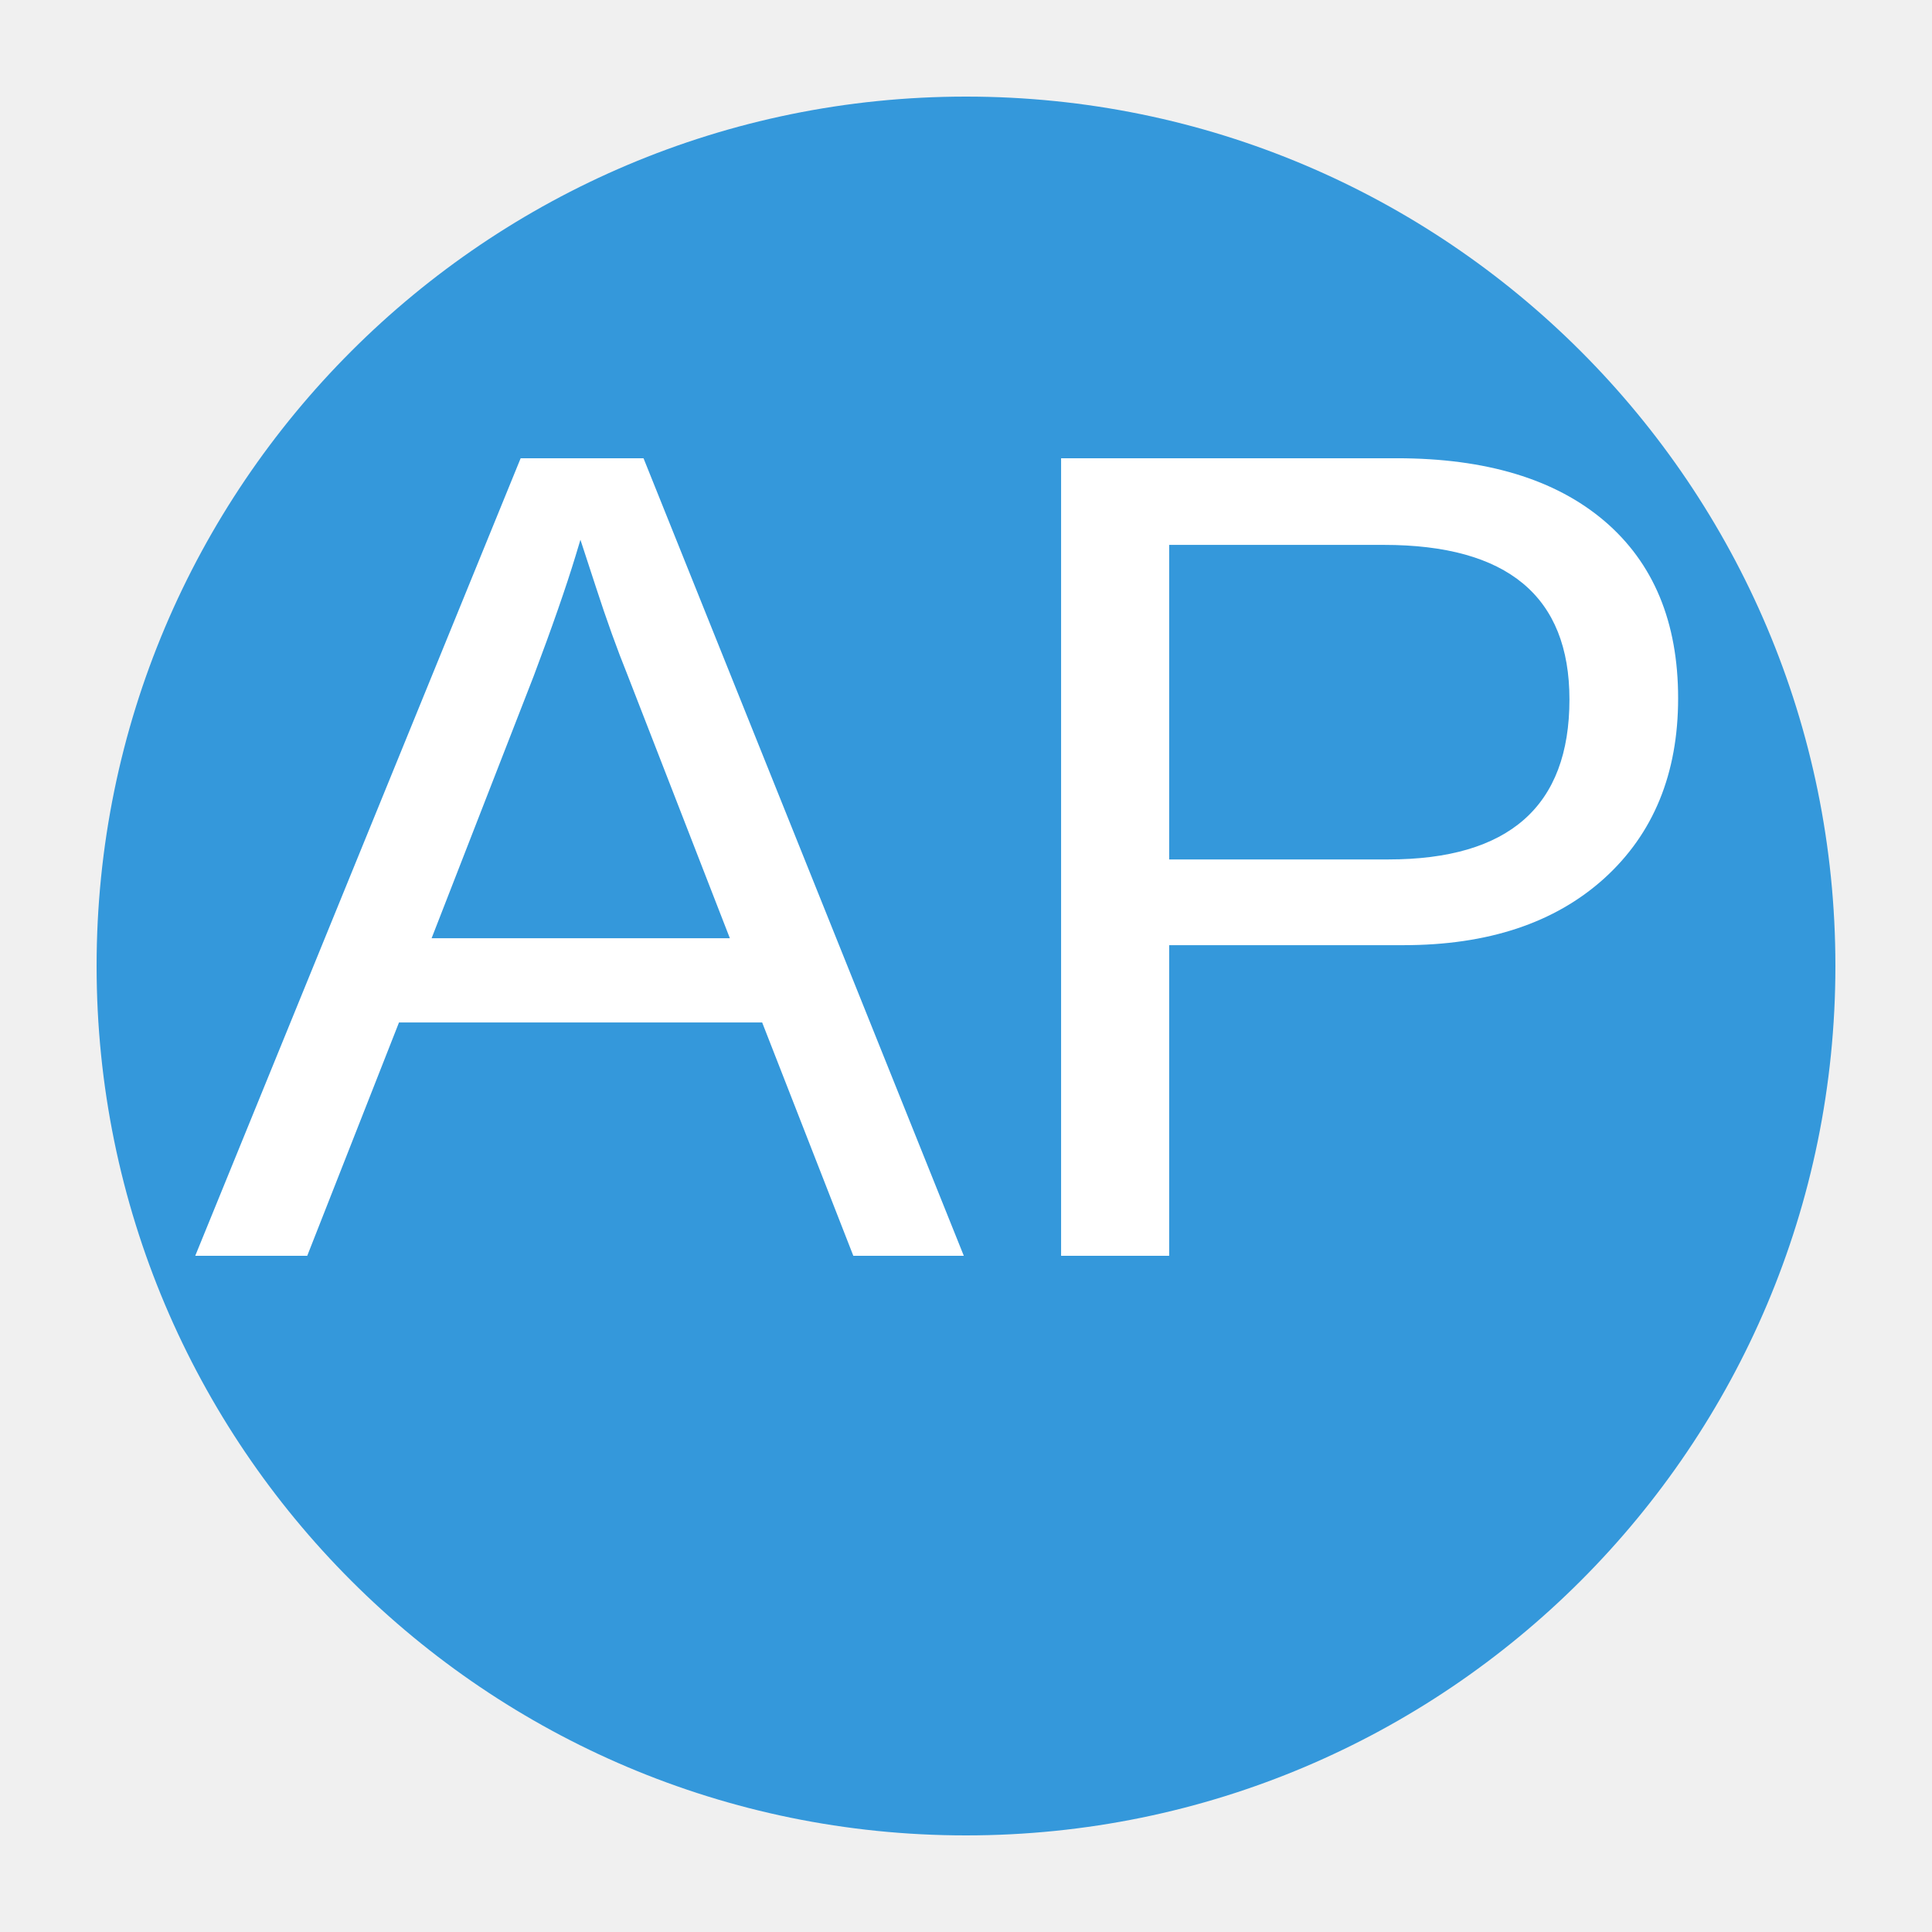
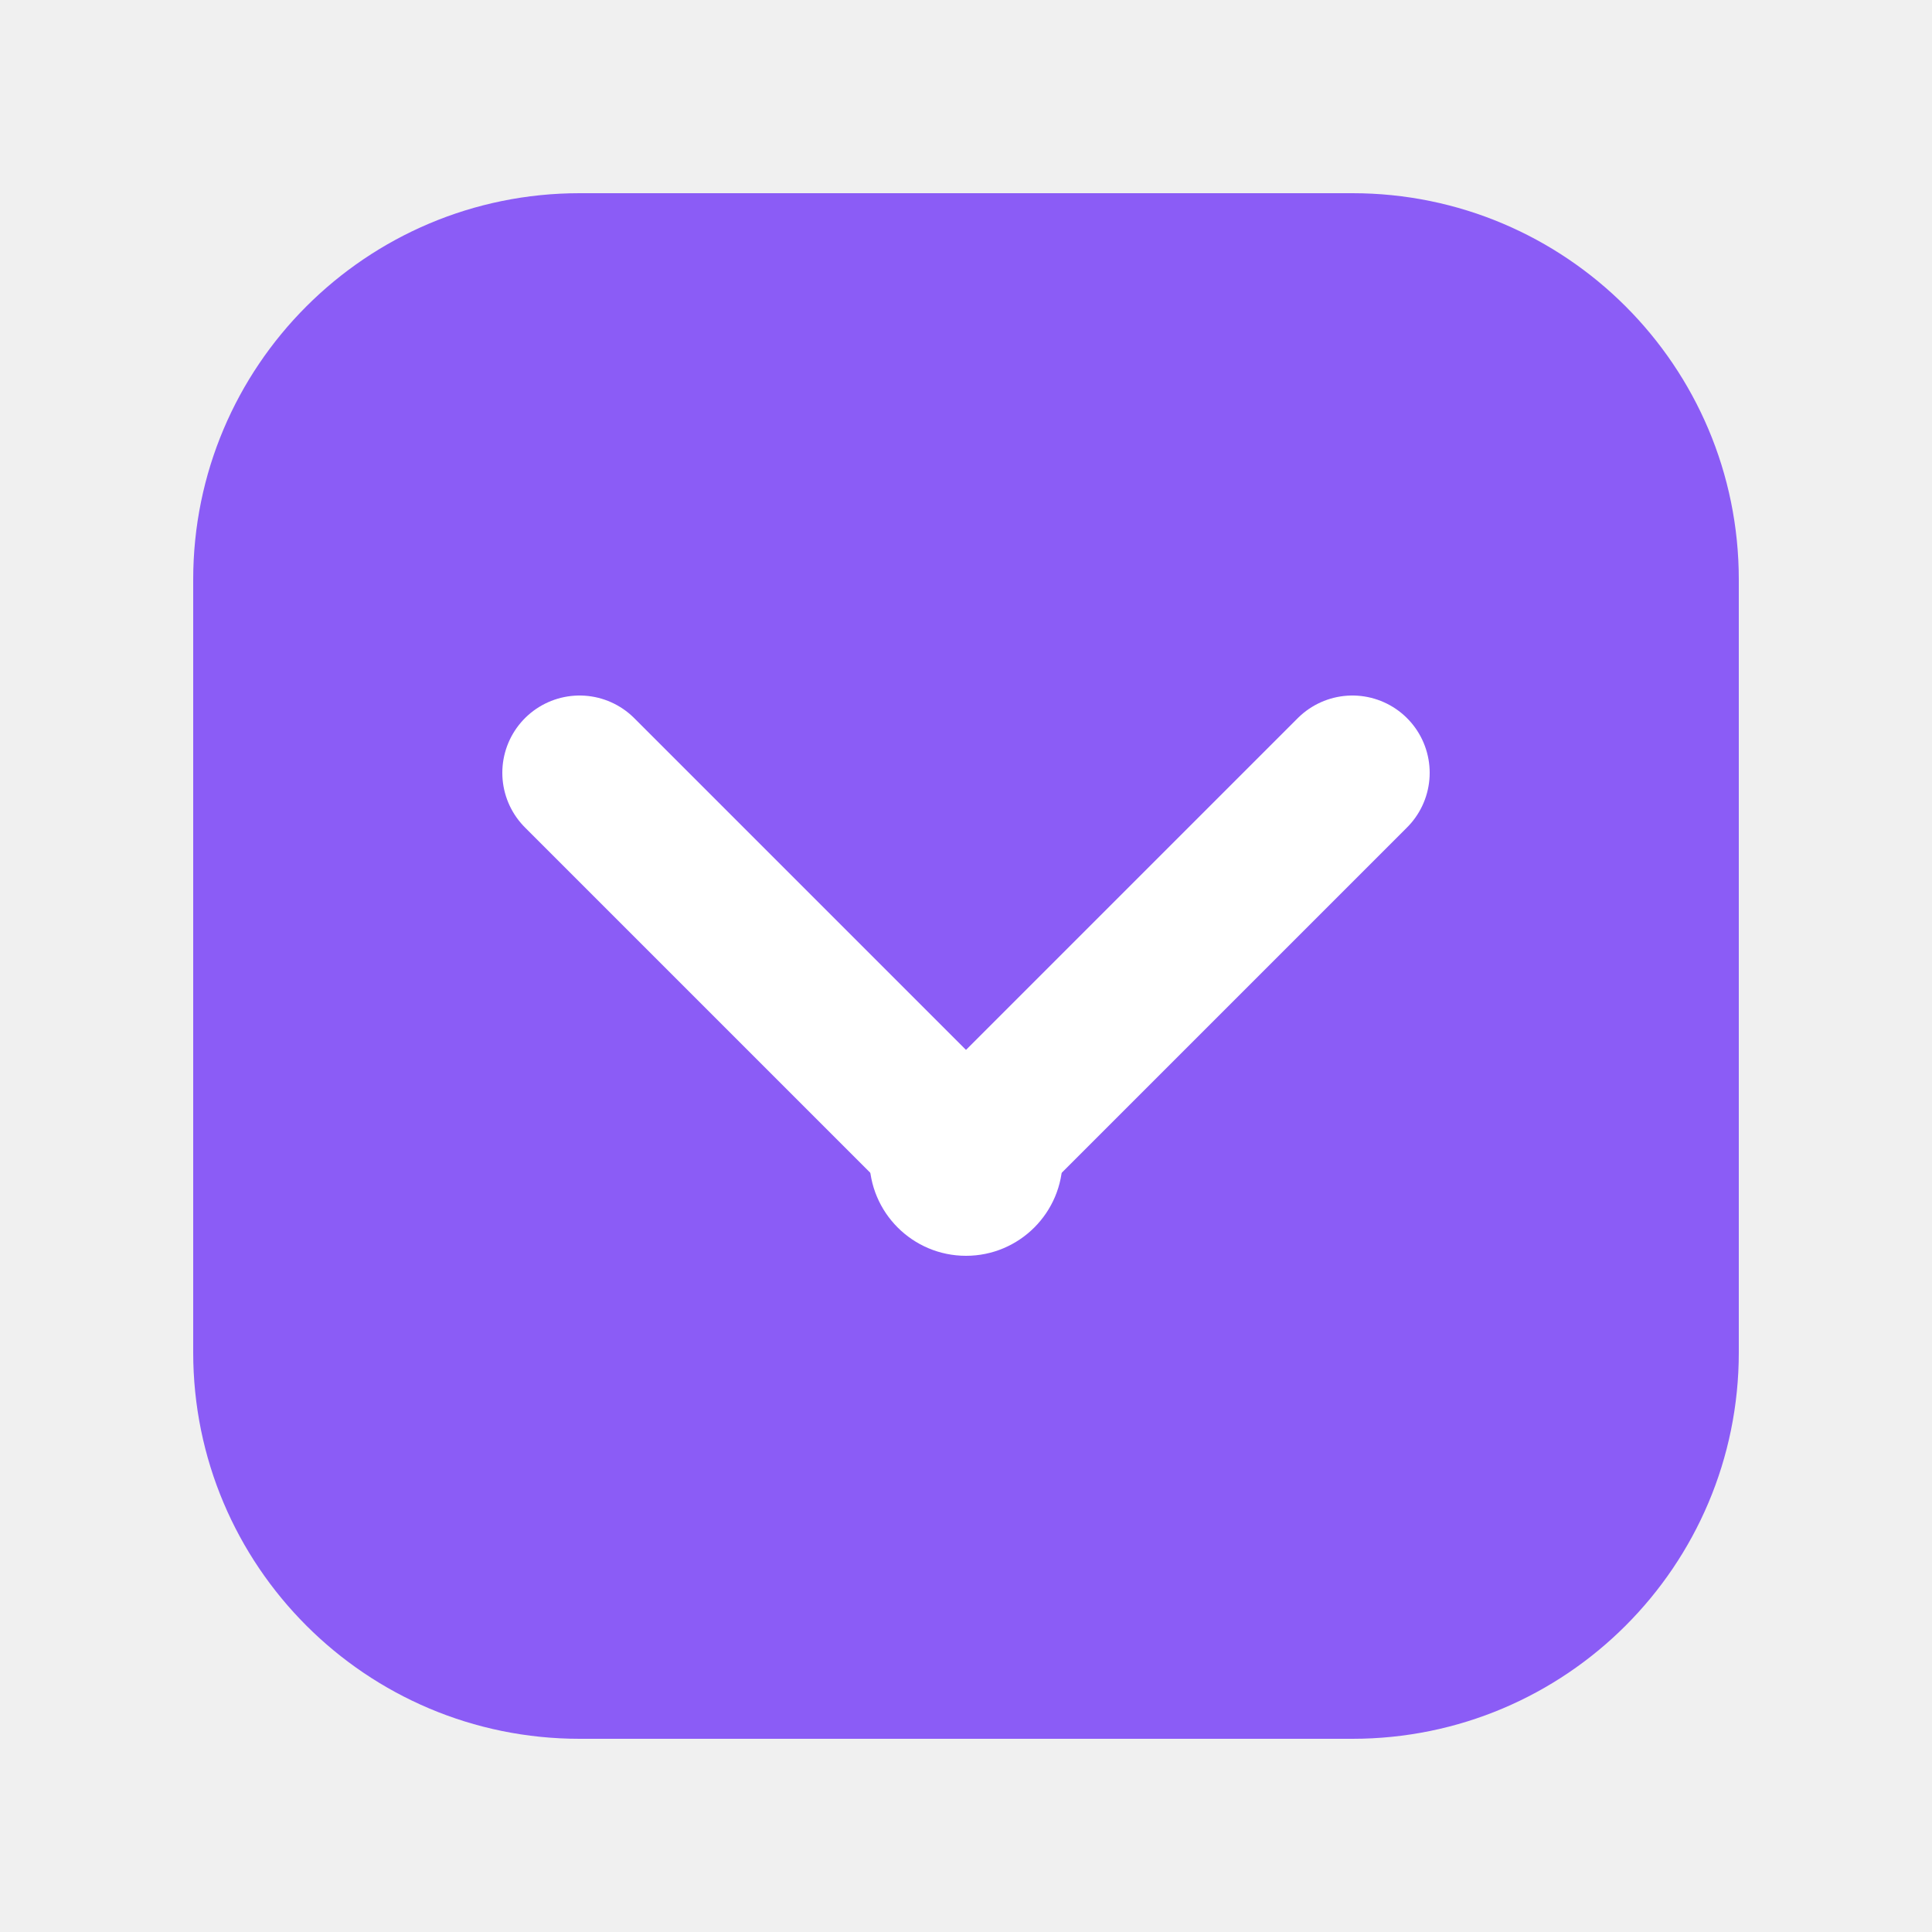
- <svg xmlns="http://www.w3.org/2000/svg" viewBox="0 0 100 100">
-   <circle cx="50" cy="50" r="45" fill="#3498db" />
-   <text x="50" y="65" font-family="Arial" font-size="60" fill="white" text-anchor="middle">AP</text>
+ <svg xmlns="http://www.w3.org/2000/svg" viewBox="0 0 66 66">
+   <rect x="6.6" y="6.6" width="52.8" height="52.8" rx="13.2" fill="#8B5CF6" />
+   <path d="M19.8 26.4 L33 39.6 L46.2 26.4" stroke="white" stroke-width="5.28" fill="none" stroke-linecap="round" stroke-linejoin="round" />
+   <circle cx="33" cy="39.6" r="3.3" fill="white" />
</svg>
